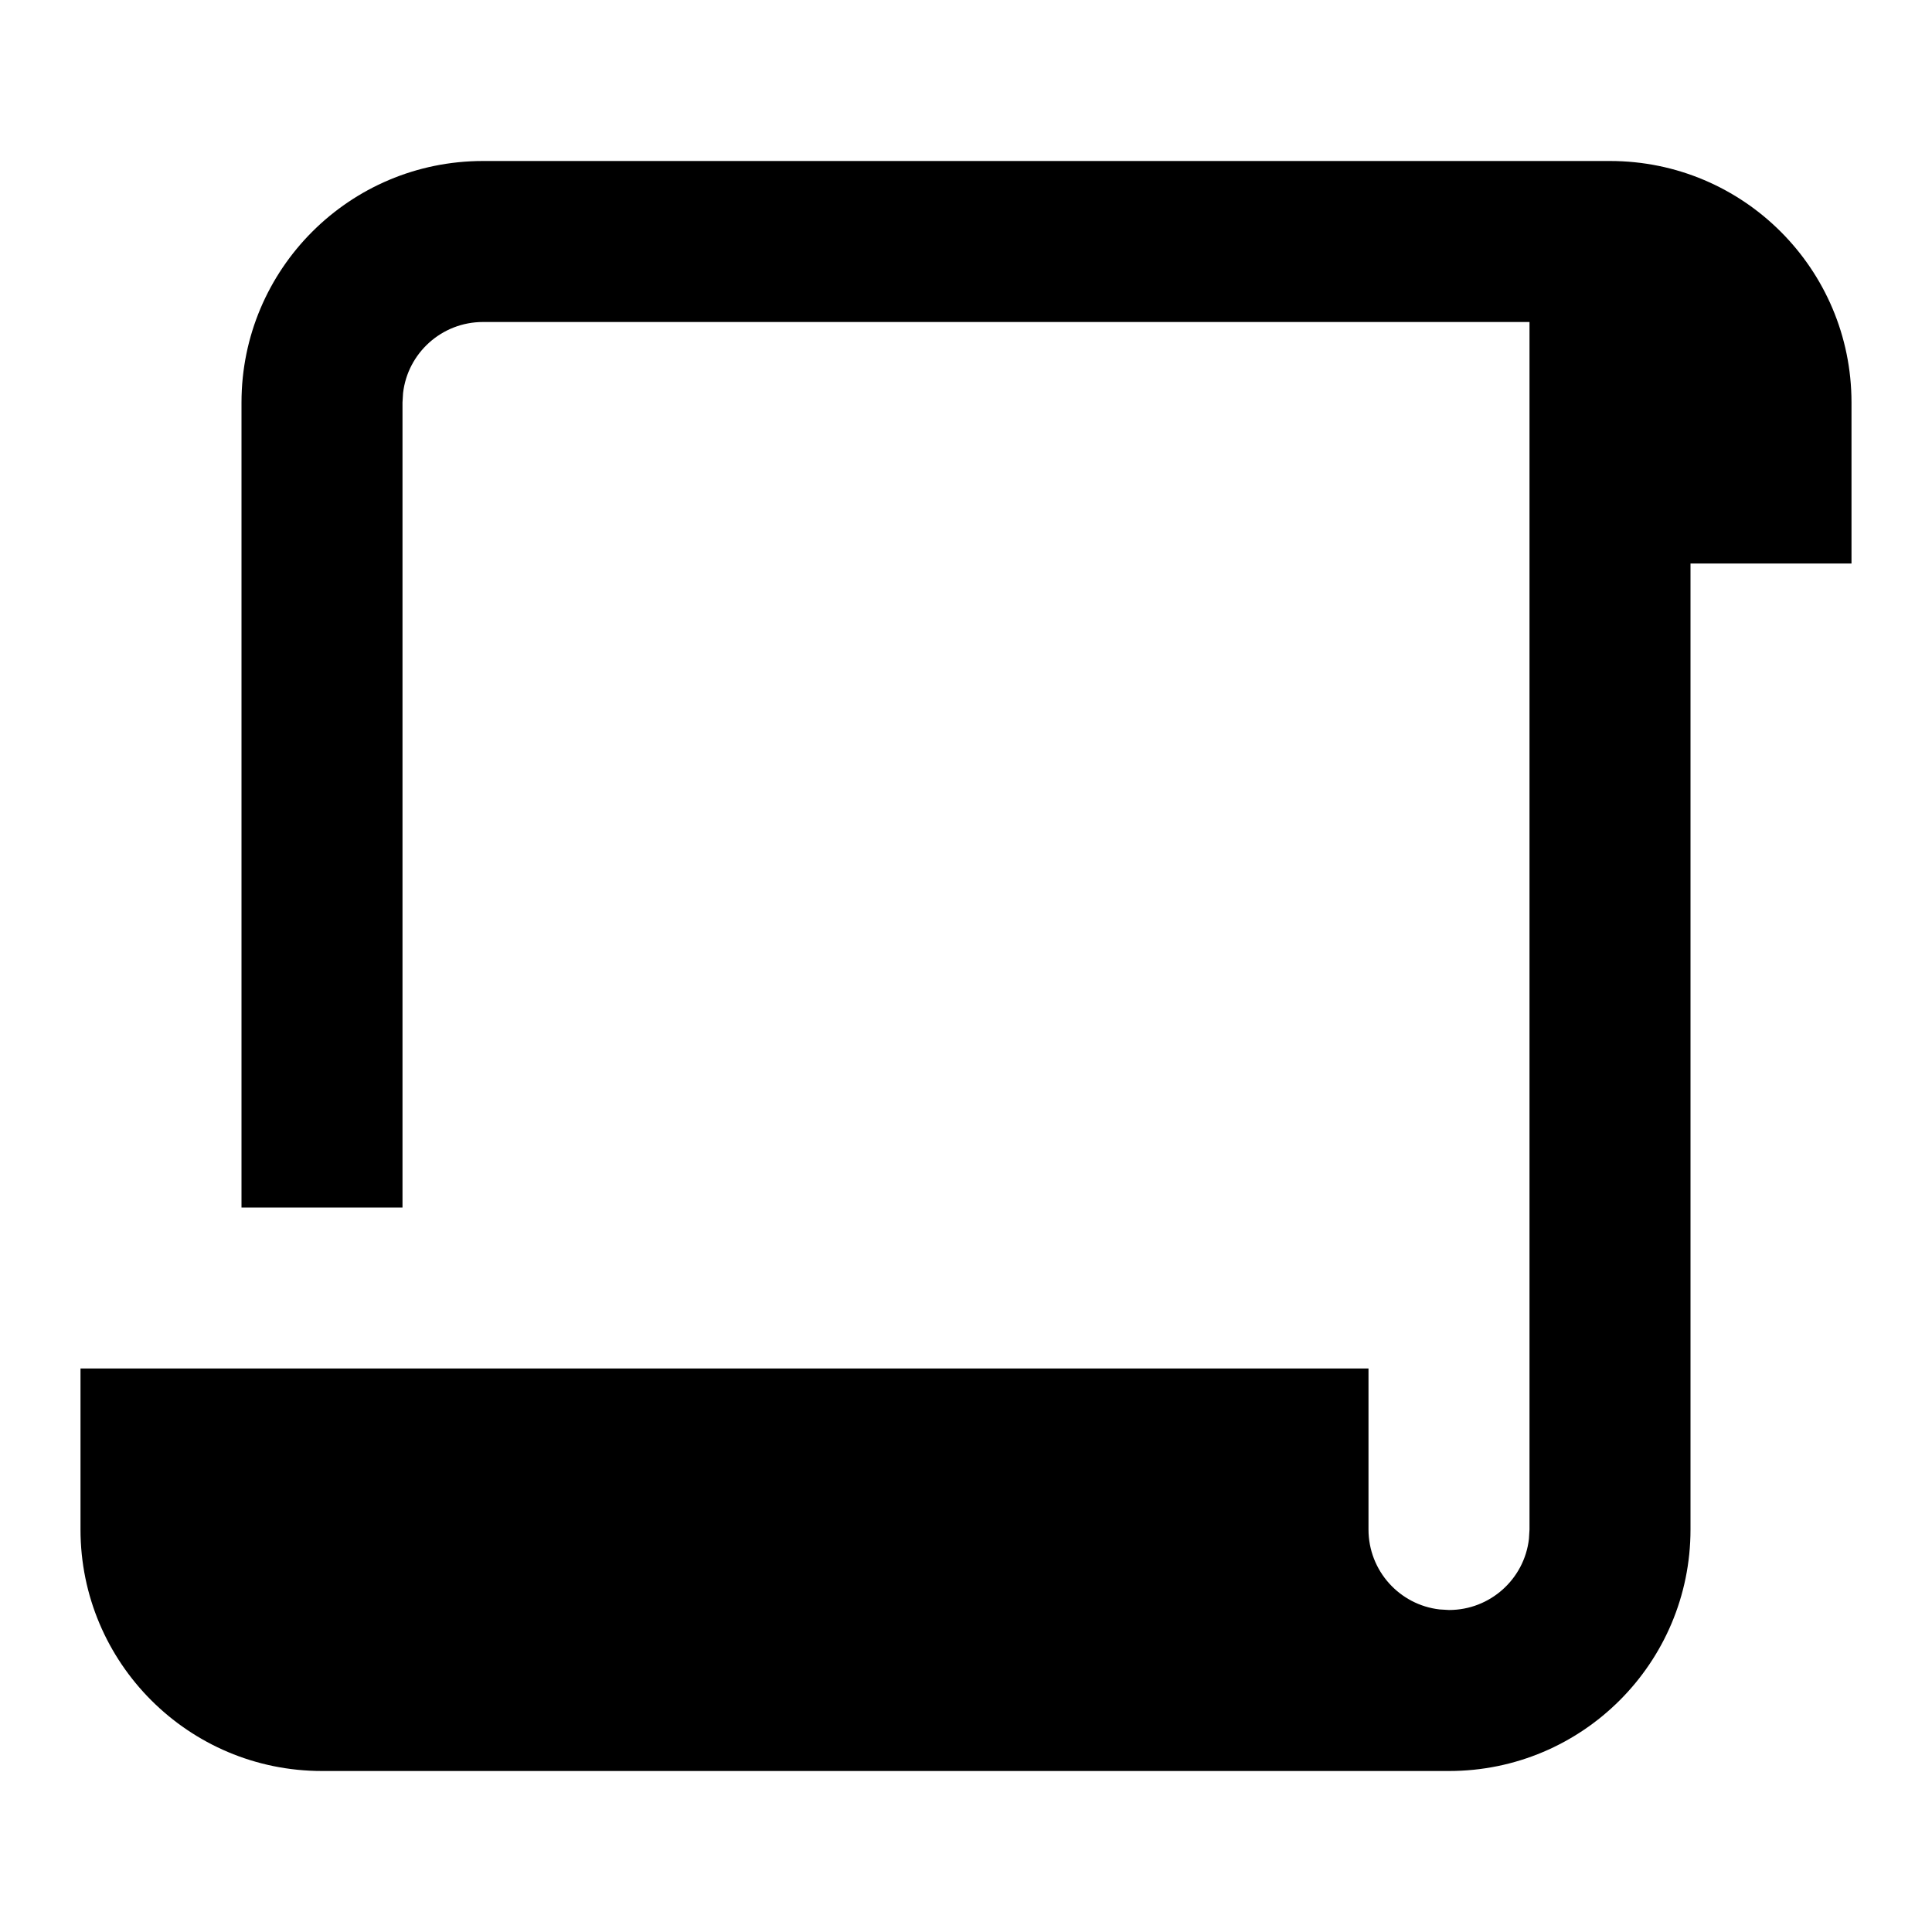
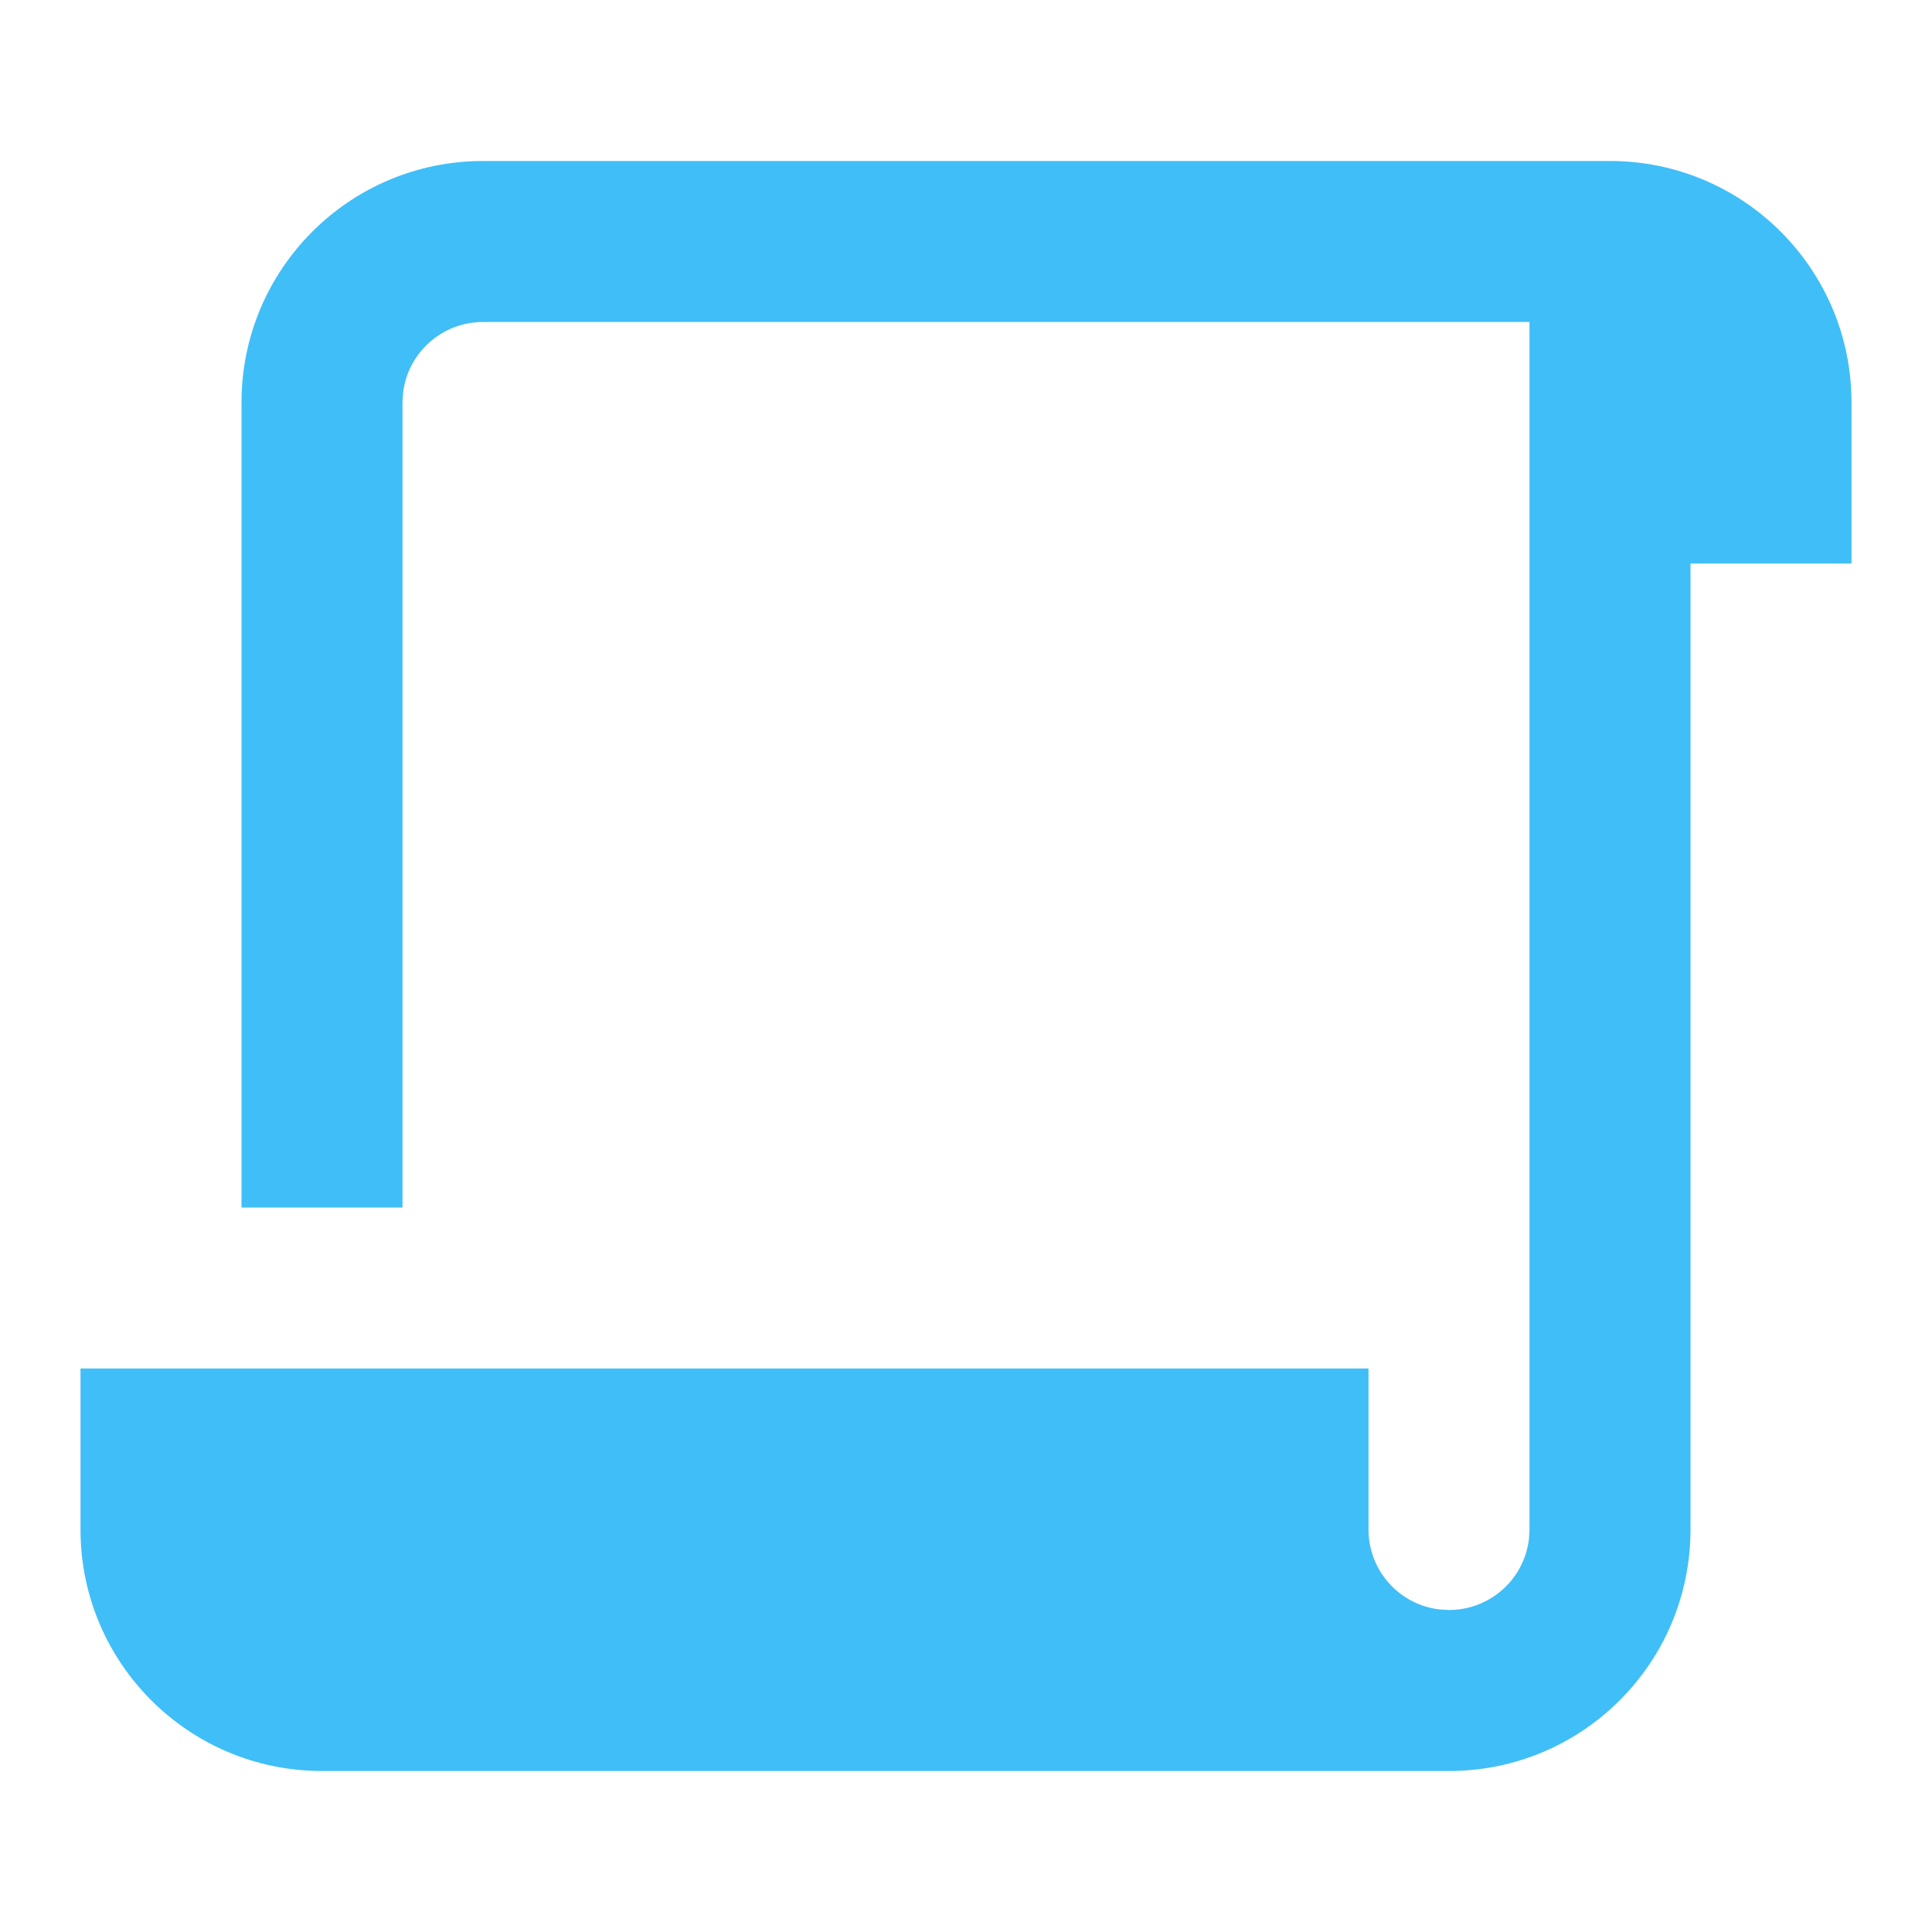
- <svg xmlns="http://www.w3.org/2000/svg" stroke="currentColor" fill="currentColor" stroke-width="0" viewBox="0 0 24 24" height="1em" width="1em">
+ <svg xmlns="http://www.w3.org/2000/svg" stroke="#40bef7" fill="#40bef7" stroke-width="0" viewBox="0 0 24 24" height="1em" width="1em">
  <path d="M20 2C21.657 2 23 3.343 23 5V7H21V19C21 20.657 19.657 22 18 22H4C2.343 22 1 20.657 1 19V17H17V19C17 19.513 17.386 19.936 17.883 19.993L18 20C18.513 20 18.936 19.614 18.993 19.117L19 19V4H6C5.487 4 5.064 4.386 5.007 4.883L5 5V15H3V5C3 3.343 4.343 2 6 2H20Z" />
</svg>
